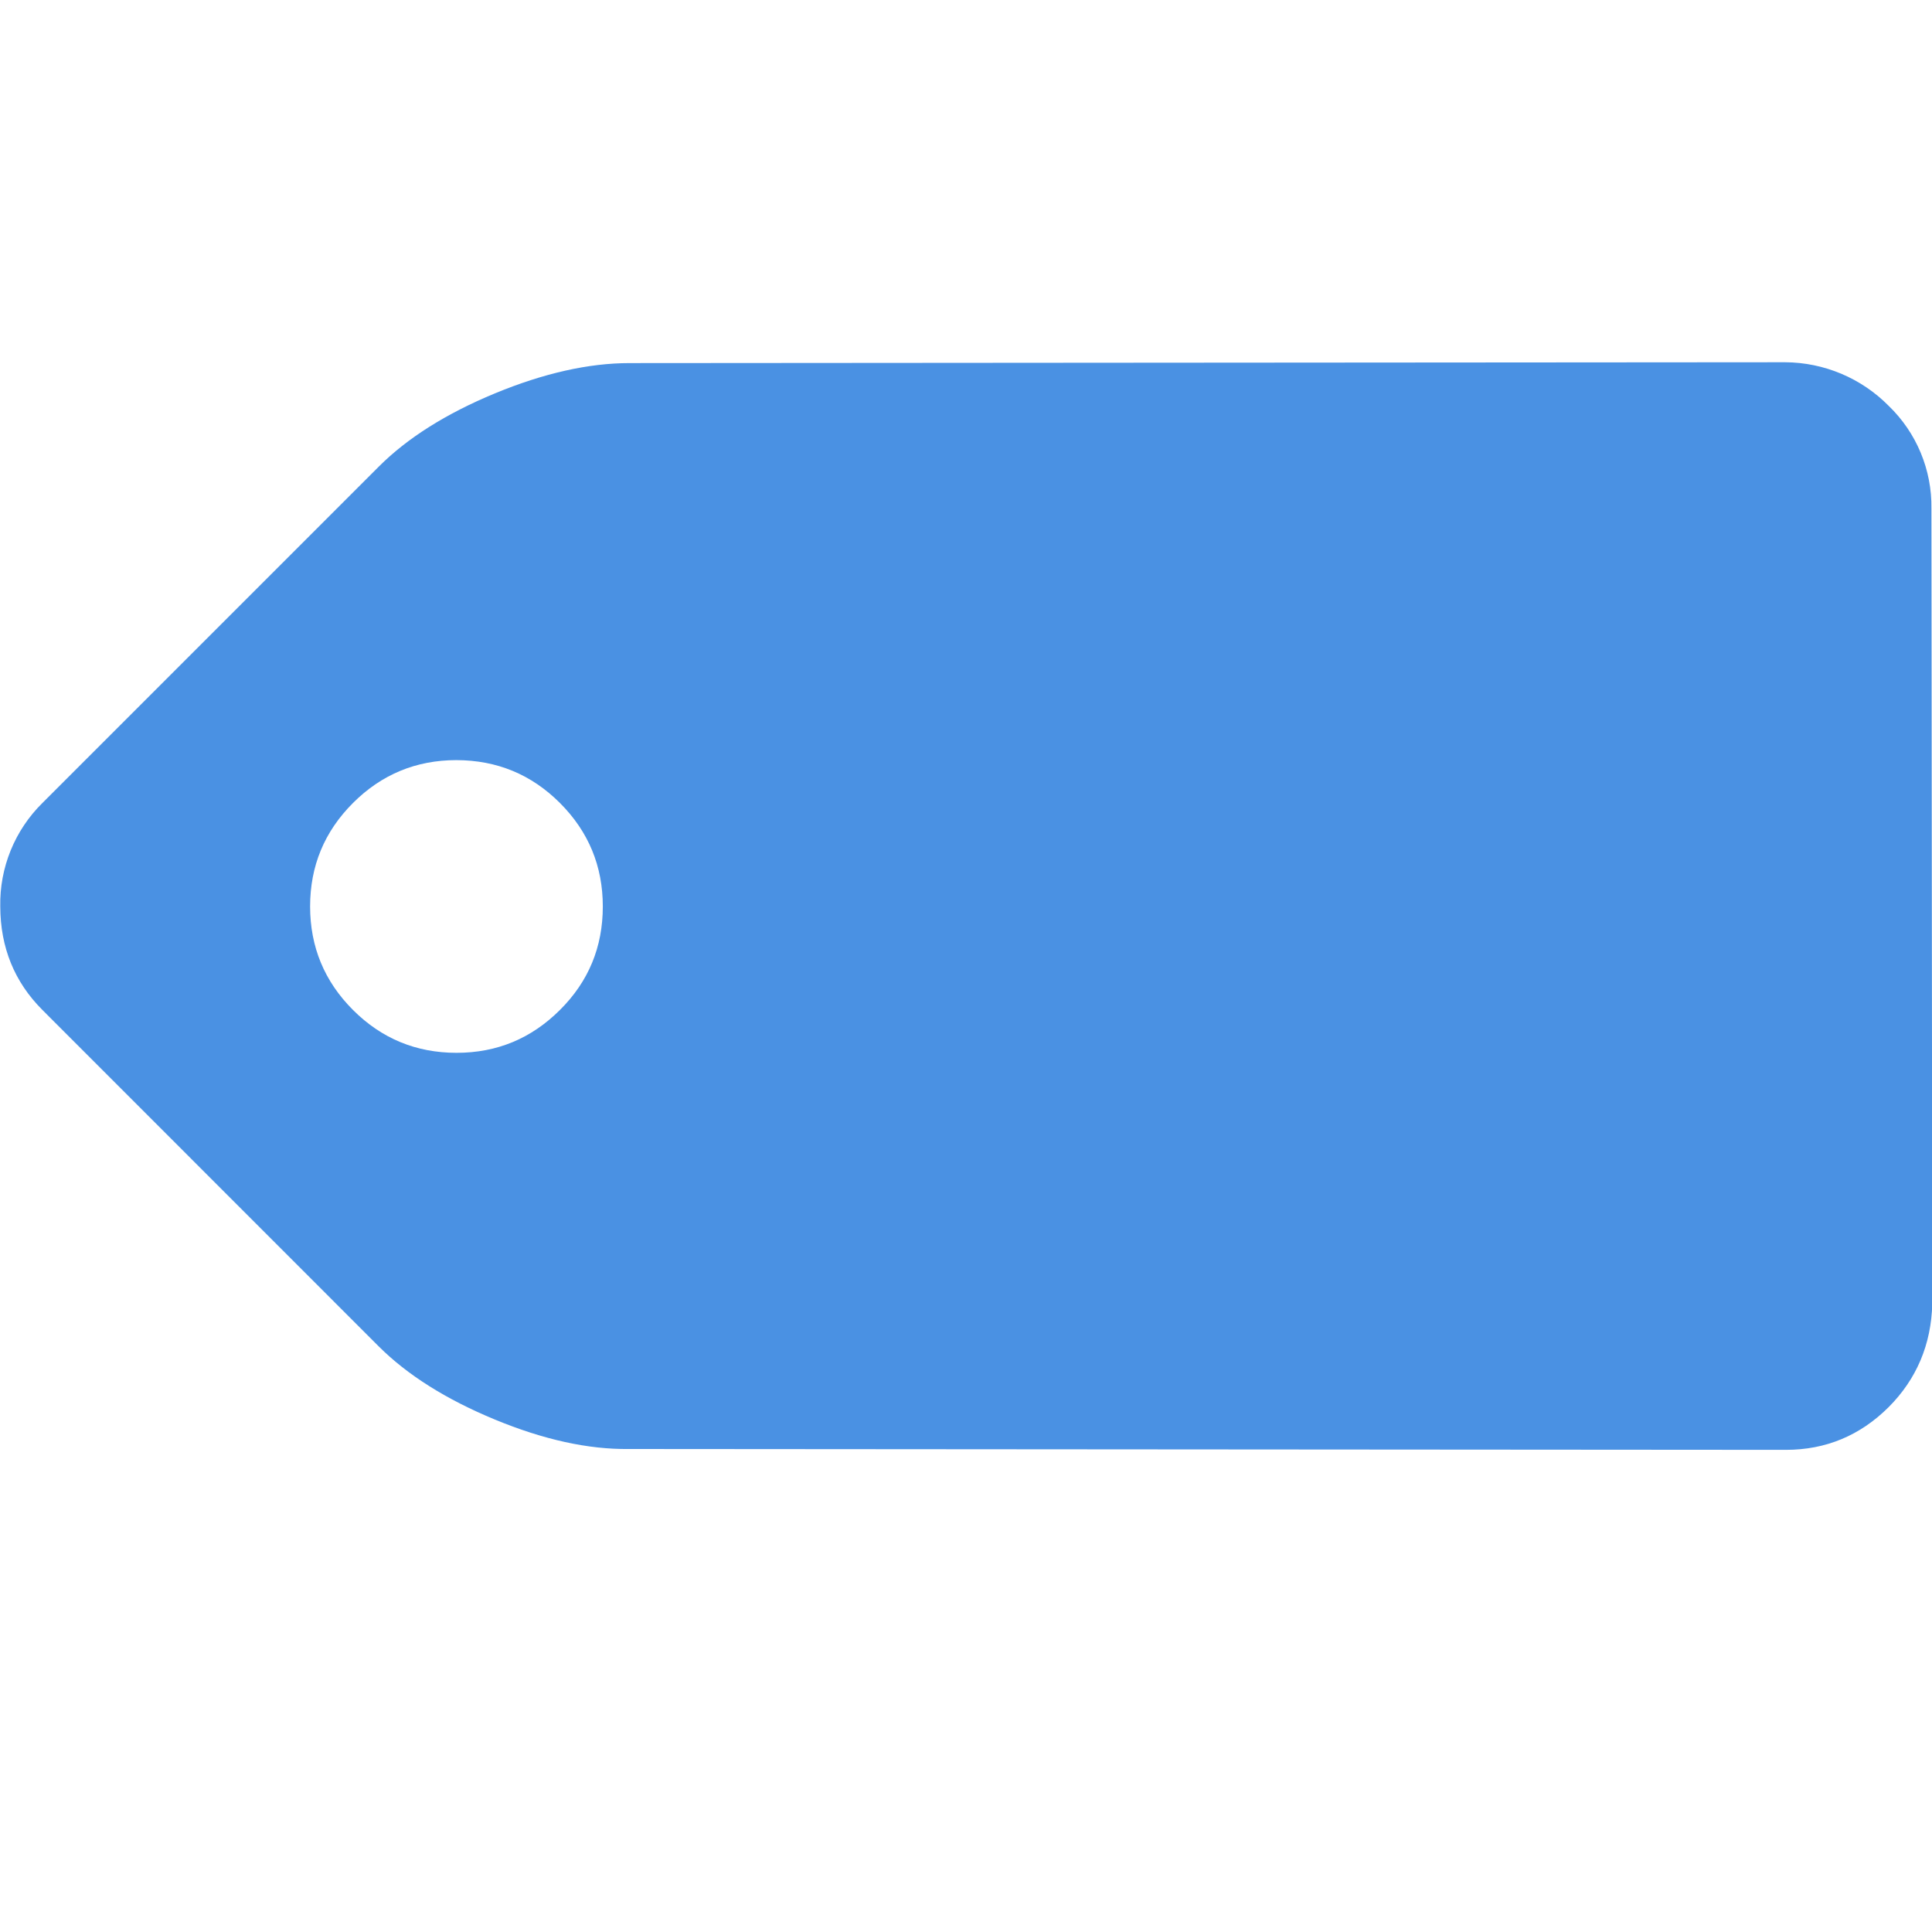
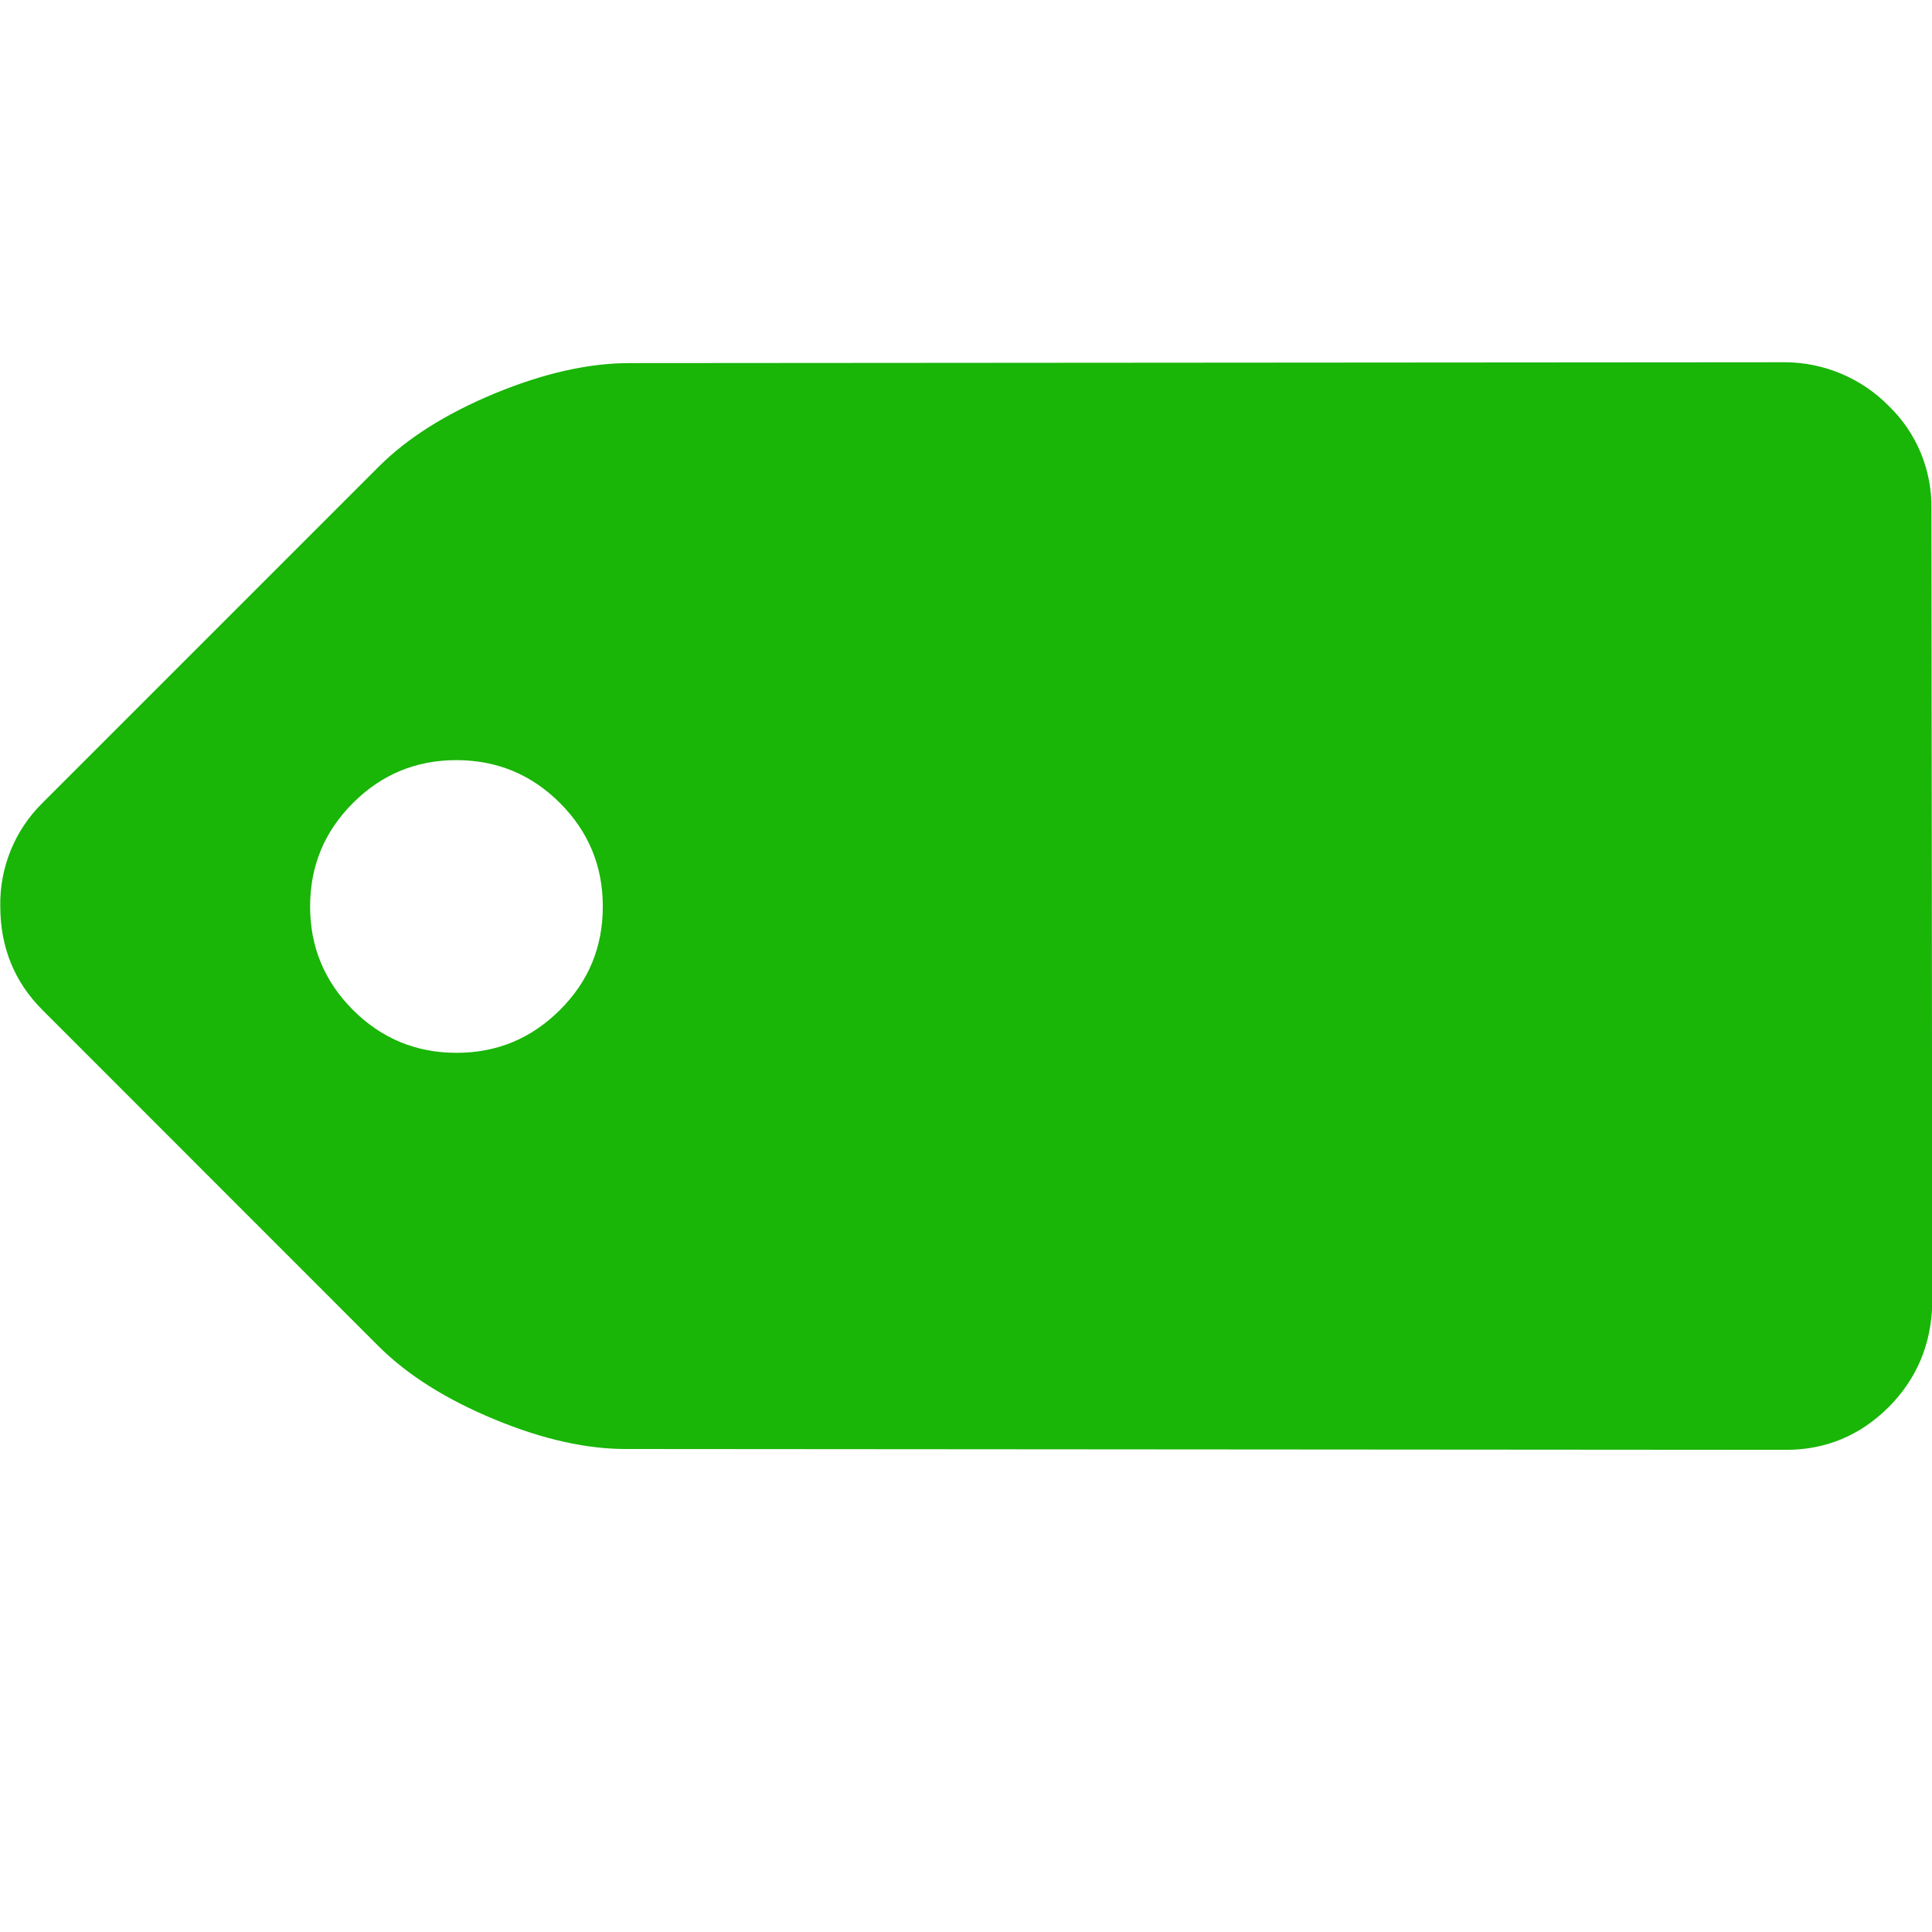
<svg xmlns="http://www.w3.org/2000/svg" t="1684026807666" class="icon" viewBox="0 0 1024 1024" version="1.1" p-id="14502" width="14" height="14">
-   <path d="M1023.693 269.568a74.048 74.048 0 0 0-22.656-54.464A77.696 77.696 0 0 0 946.125 192l-612.48 0.448c-21.696 0-45.504 5.376-71.36 16.064-25.792 10.688-46.336 23.616-61.504 38.784L22.477 425.6A75.008 75.008 0 0 0 0.141 480.448c0.064 21.696 7.488 40 22.336 54.848l178.304 178.368c15.168 15.104 35.648 28.032 61.504 38.72 25.856 10.688 49.472 15.872 70.976 15.616l613.312 0.448c21.12 0 39.296-7.552 54.464-22.656 14.784-14.848 22.592-33.216 23.104-54.848l-0.448-421.376zM296.845 535.232c-15.168 15.168-33.408 22.784-54.848 22.784s-39.744-7.552-54.912-22.72c-15.104-15.104-22.72-33.408-22.72-54.848s7.552-39.68 22.72-54.848c15.104-15.104 33.408-22.72 54.848-22.72 21.504 0.064 39.744 7.616 54.848 22.72 15.168 15.168 22.72 33.472 22.72 54.848 0 21.504-7.552 39.744-22.656 54.784z" p-id="14503" fill="#4A91E3" />
+   <path d="M1023.693 269.568a74.048 74.048 0 0 0-22.656-54.464A77.696 77.696 0 0 0 946.125 192l-612.48 0.448c-21.696 0-45.504 5.376-71.36 16.064-25.792 10.688-46.336 23.616-61.504 38.784L22.477 425.6A75.008 75.008 0 0 0 0.141 480.448c0.064 21.696 7.488 40 22.336 54.848l178.304 178.368c15.168 15.104 35.648 28.032 61.504 38.72 25.856 10.688 49.472 15.872 70.976 15.616l613.312 0.448c21.12 0 39.296-7.552 54.464-22.656 14.784-14.848 22.592-33.216 23.104-54.848l-0.448-421.376zM296.845 535.232c-15.168 15.168-33.408 22.784-54.848 22.784s-39.744-7.552-54.912-22.72c-15.104-15.104-22.72-33.408-22.72-54.848s7.552-39.68 22.72-54.848c15.104-15.104 33.408-22.72 54.848-22.72 21.504 0.064 39.744 7.616 54.848 22.72 15.168 15.168 22.72 33.472 22.72 54.848 0 21.504-7.552 39.744-22.656 54.784z" p-id="14503" fill="#19b507" />
</svg>
